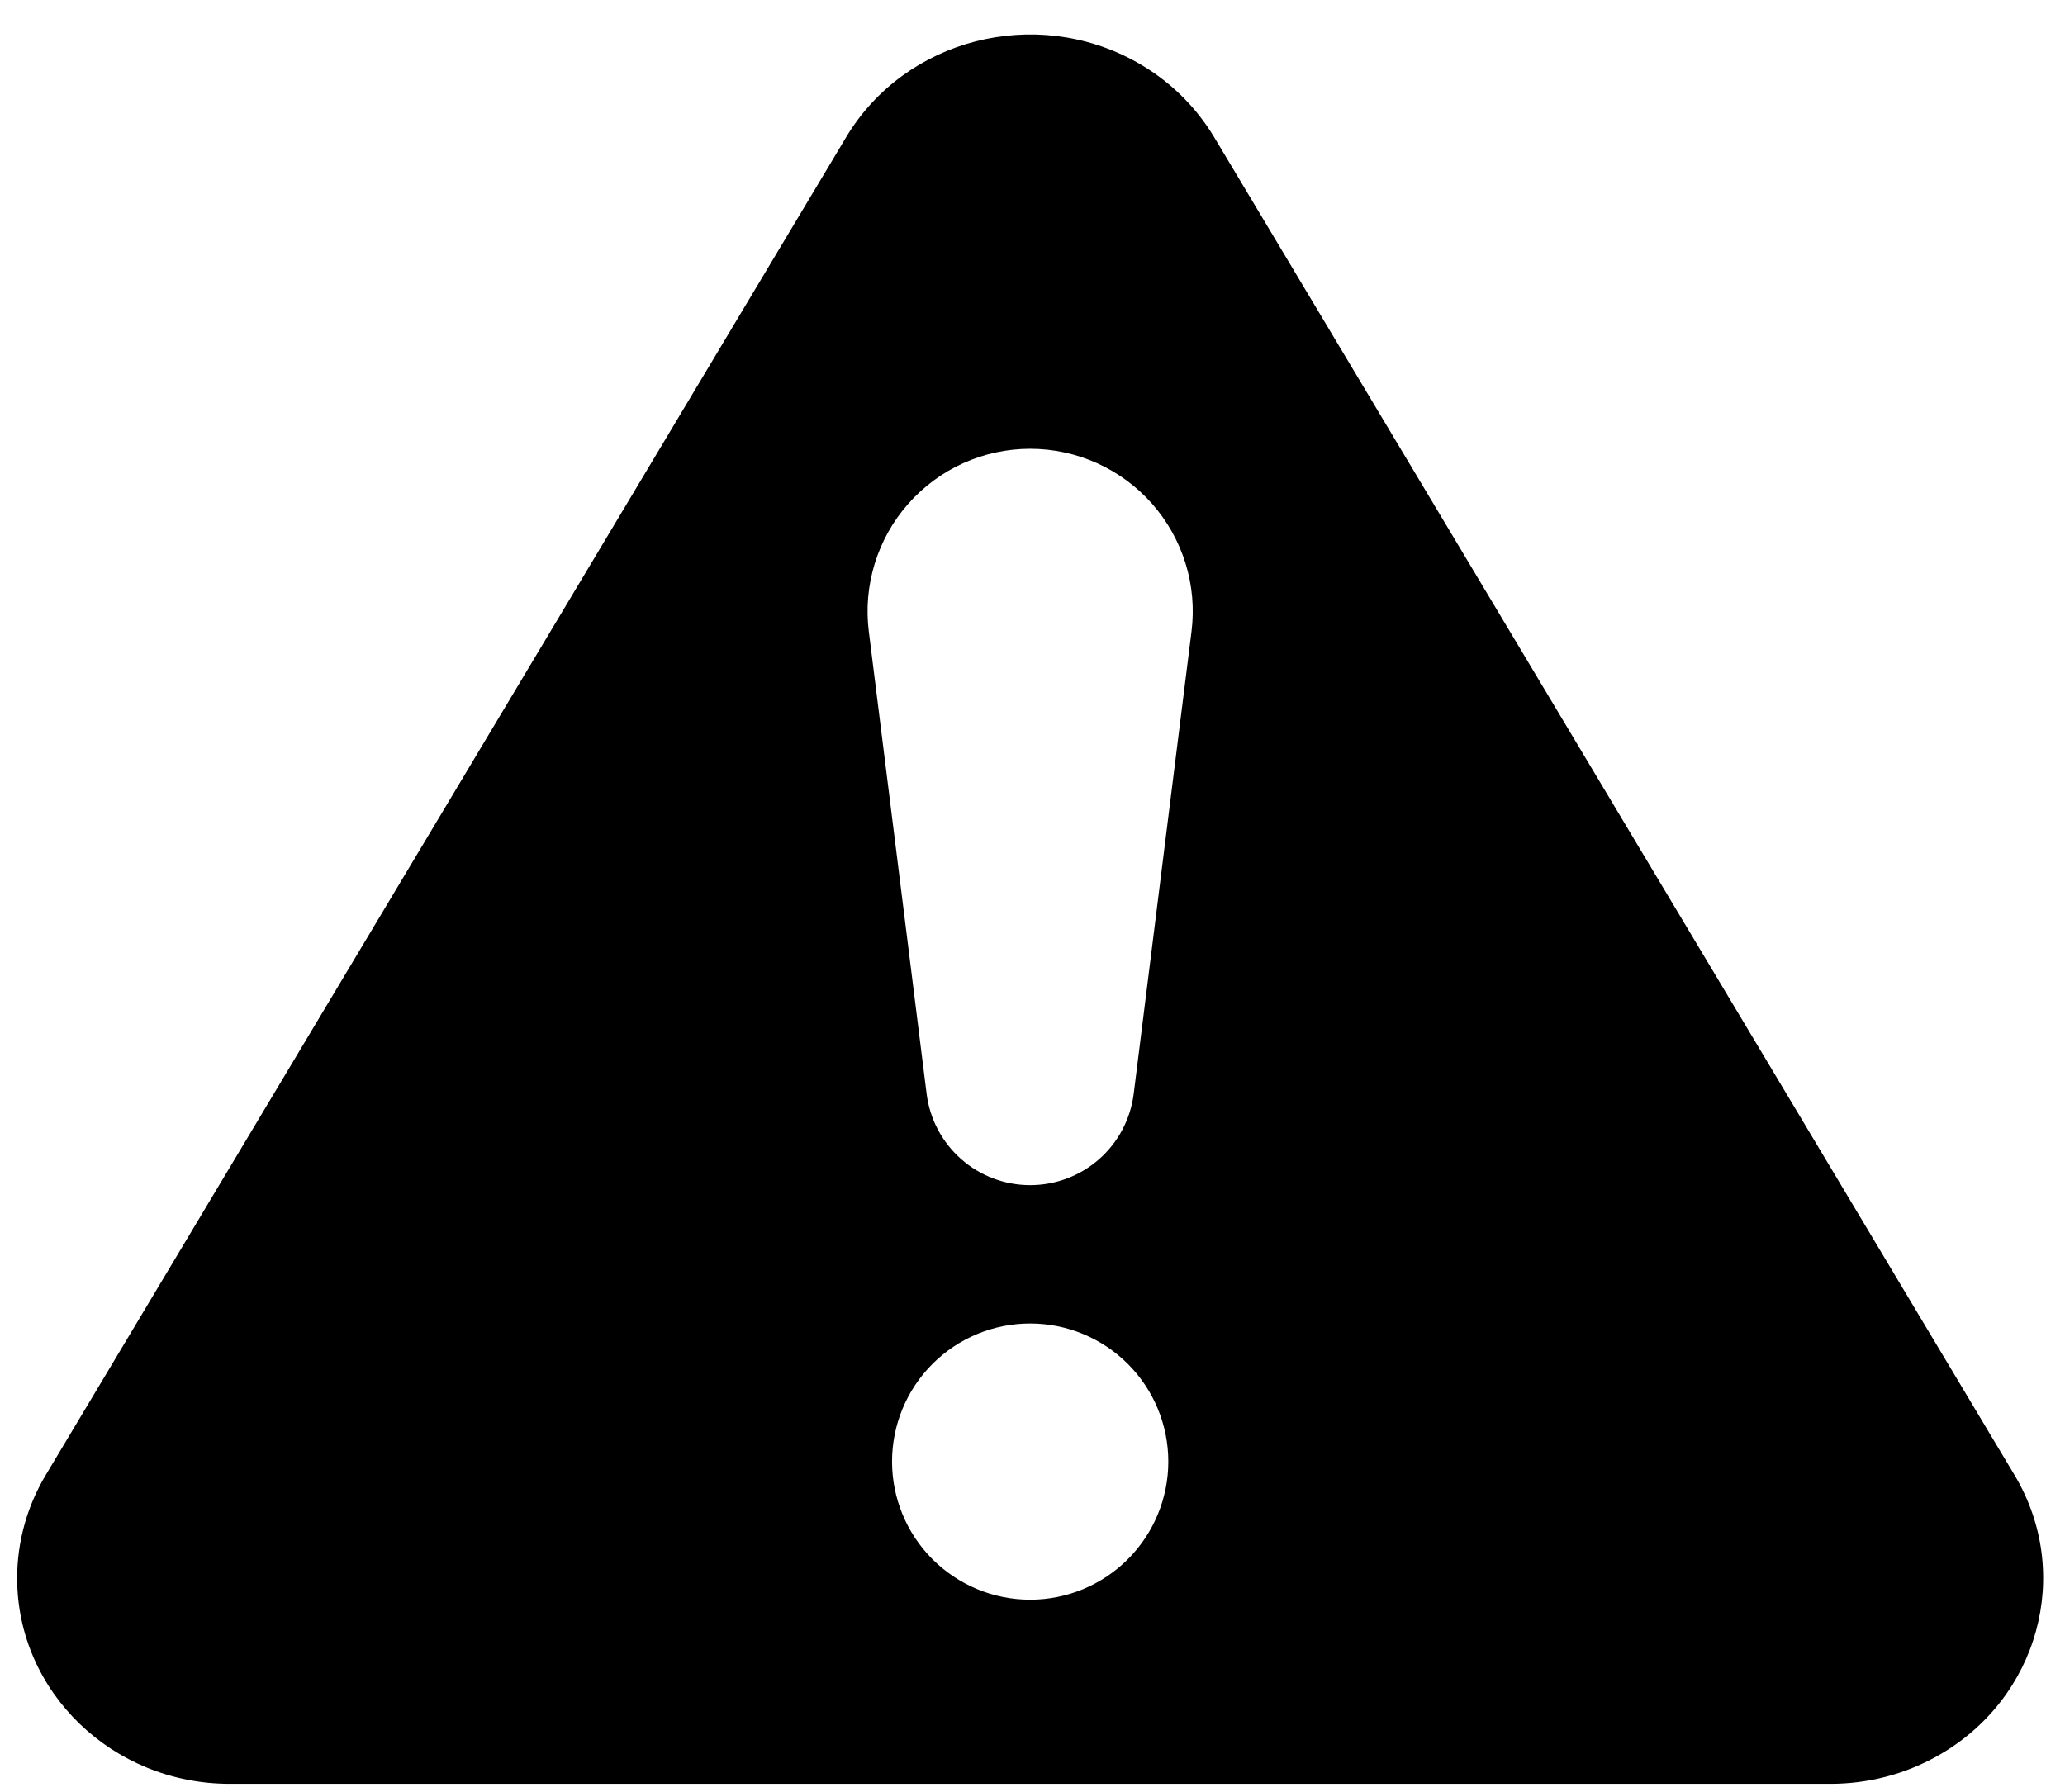
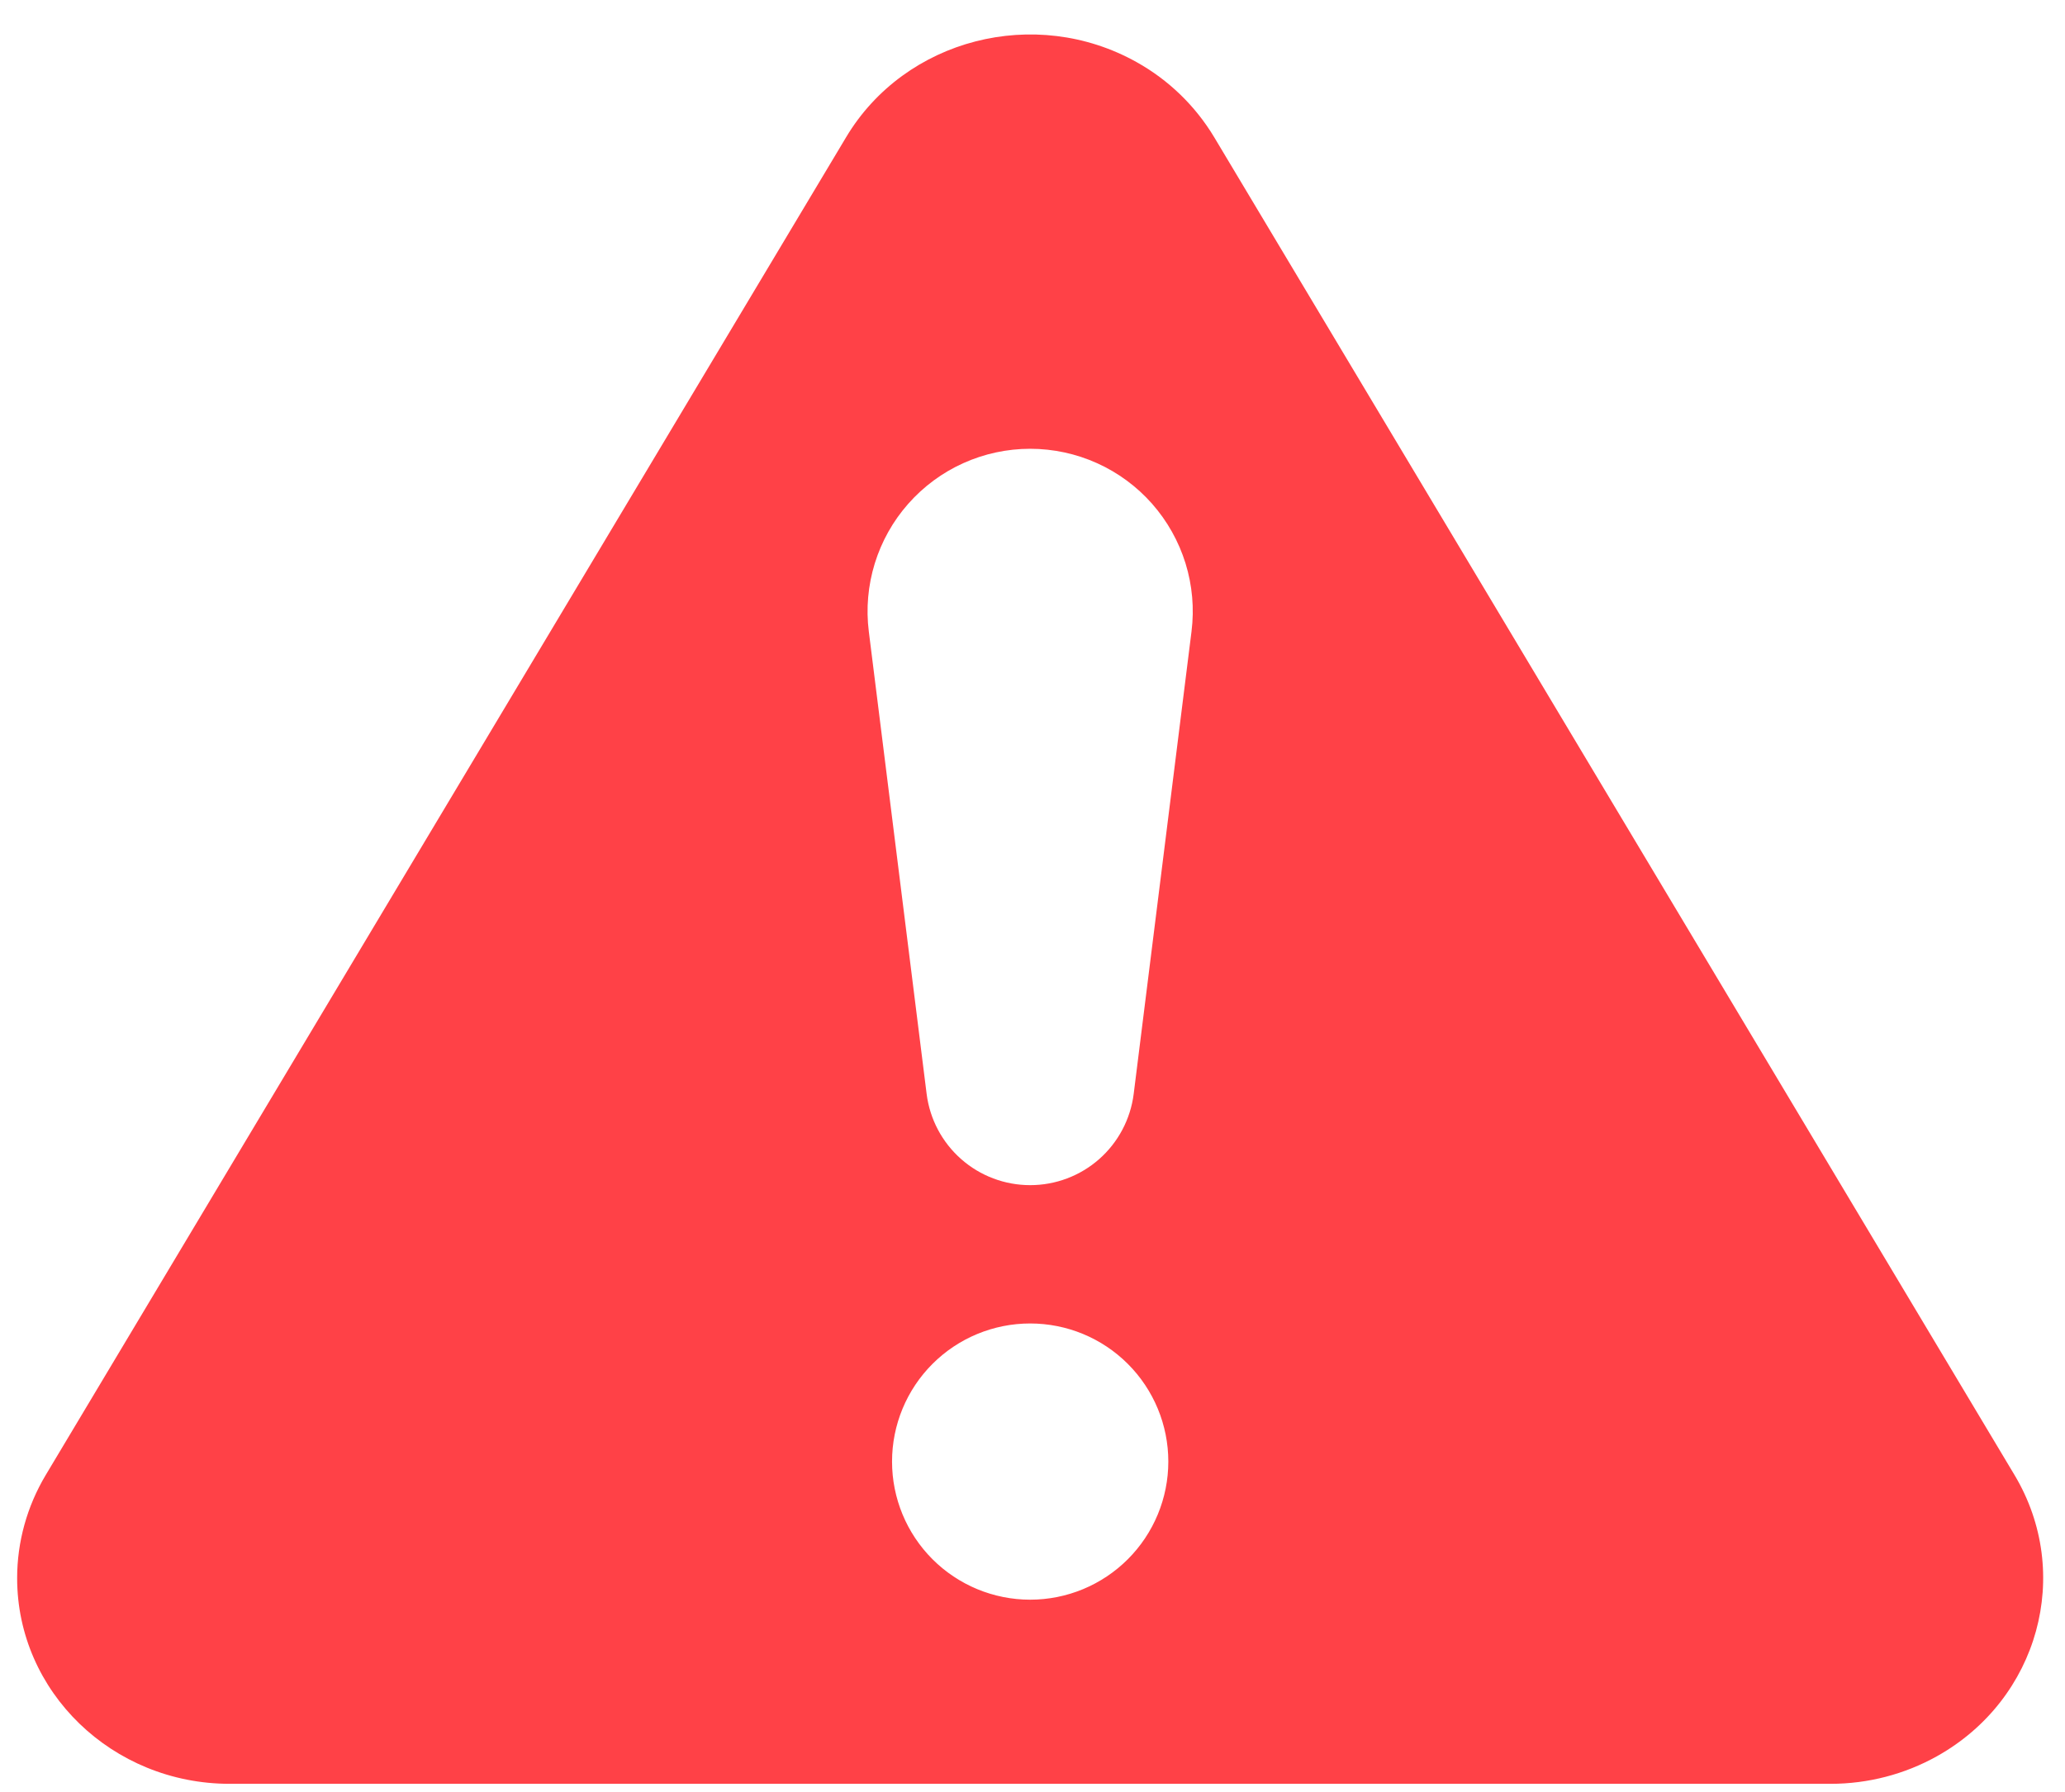
<svg xmlns="http://www.w3.org/2000/svg" width="53" height="46" viewBox="0 0 53 46" fill="none">
-   <path d="M31.162 3.52L51.705 37.867C53.214 40.392 52.325 43.623 49.717 45.084C48.886 45.549 47.945 45.794 46.984 45.794H5.895C2.882 45.794 0.44 43.43 0.44 40.514C0.44 39.585 0.693 38.671 1.174 37.866L21.718 3.52C23.228 0.997 26.565 0.135 29.174 1.596C29.993 2.053 30.678 2.716 31.162 3.52ZM26.44 41.067C27.381 41.067 28.282 40.693 28.947 40.028C29.612 39.363 29.986 38.461 29.986 37.521C29.986 36.581 29.612 35.679 28.947 35.014C28.282 34.349 27.381 33.976 26.44 33.976C25.5 33.976 24.598 34.349 23.933 35.014C23.268 35.679 22.895 36.581 22.895 37.521C22.895 38.461 23.268 39.363 23.933 40.028C24.598 40.693 25.5 41.067 26.44 41.067ZM26.44 11.521C25.848 11.521 25.263 11.647 24.724 11.89C24.184 12.133 23.703 12.489 23.311 12.933C22.919 13.376 22.627 13.898 22.452 14.464C22.278 15.029 22.225 15.626 22.299 16.213L23.783 28.084C23.865 28.731 24.18 29.326 24.67 29.757C25.159 30.188 25.788 30.425 26.44 30.425C27.092 30.425 27.722 30.188 28.211 29.757C28.7 29.326 29.015 28.731 29.097 28.084L30.581 16.212C30.655 15.624 30.602 15.028 30.428 14.463C30.253 13.898 29.96 13.376 29.569 12.932C29.177 12.489 28.696 12.133 28.156 11.89C27.617 11.647 27.032 11.521 26.44 11.521Z" fill="black" />
+   <path d="M31.162 3.52L51.705 37.867C53.214 40.392 52.325 43.623 49.717 45.084C48.886 45.549 47.945 45.794 46.984 45.794H5.895C2.882 45.794 0.44 43.43 0.44 40.514C0.44 39.585 0.693 38.671 1.174 37.866L21.718 3.52C23.228 0.997 26.565 0.135 29.174 1.596C29.993 2.053 30.678 2.716 31.162 3.52ZM26.44 41.067C27.381 41.067 28.282 40.693 28.947 40.028C29.612 39.363 29.986 38.461 29.986 37.521C29.986 36.581 29.612 35.679 28.947 35.014C28.282 34.349 27.381 33.976 26.44 33.976C25.5 33.976 24.598 34.349 23.933 35.014C23.268 35.679 22.895 36.581 22.895 37.521C22.895 38.461 23.268 39.363 23.933 40.028C24.598 40.693 25.5 41.067 26.44 41.067ZM26.44 11.521C25.848 11.521 25.263 11.647 24.724 11.89C24.184 12.133 23.703 12.489 23.311 12.933C22.919 13.376 22.627 13.898 22.452 14.464C22.278 15.029 22.225 15.626 22.299 16.213L23.783 28.084C23.865 28.731 24.18 29.326 24.67 29.757C25.159 30.188 25.788 30.425 26.44 30.425C27.092 30.425 27.722 30.188 28.211 29.757C28.7 29.326 29.015 28.731 29.097 28.084L30.581 16.212C30.655 15.624 30.602 15.028 30.428 14.463C30.253 13.898 29.96 13.376 29.569 12.932C29.177 12.489 28.696 12.133 28.156 11.89C27.617 11.647 27.032 11.521 26.44 11.521Z" fill="#ff4147" />
</svg>
